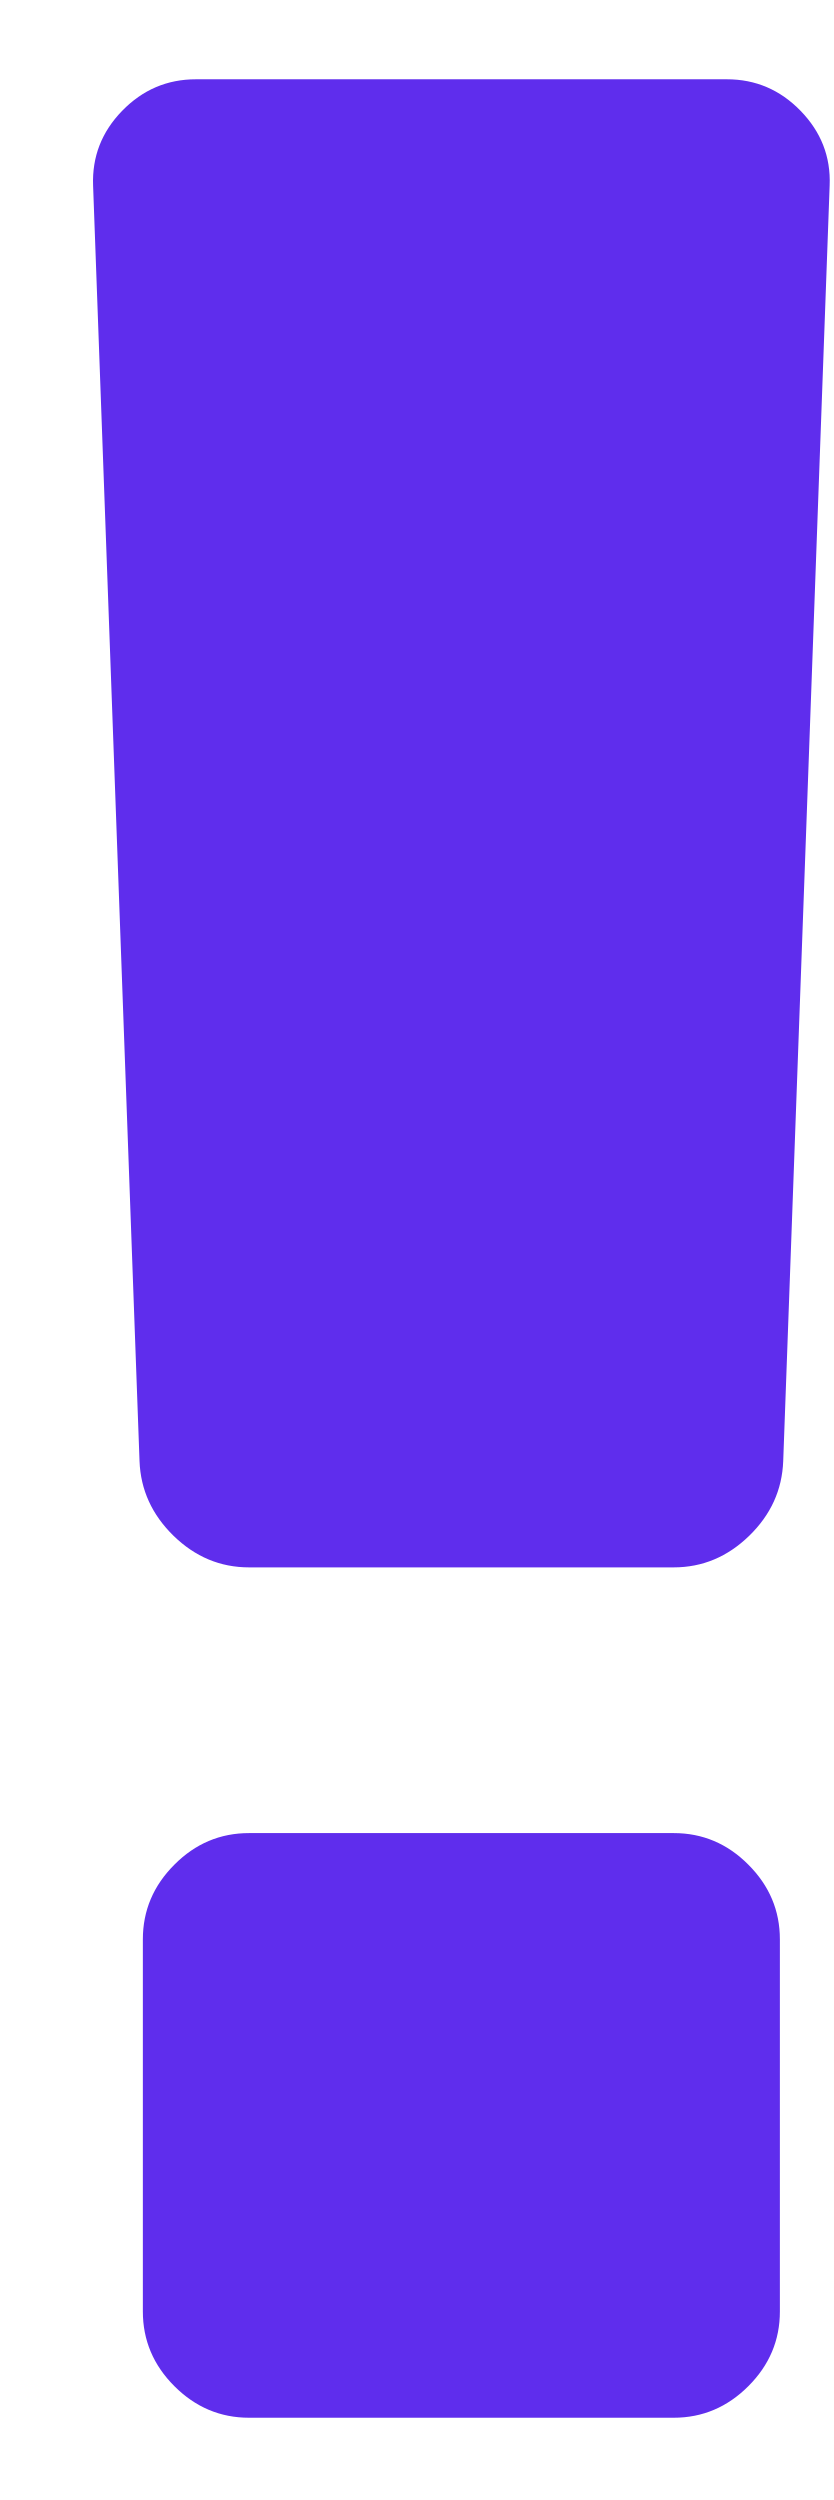
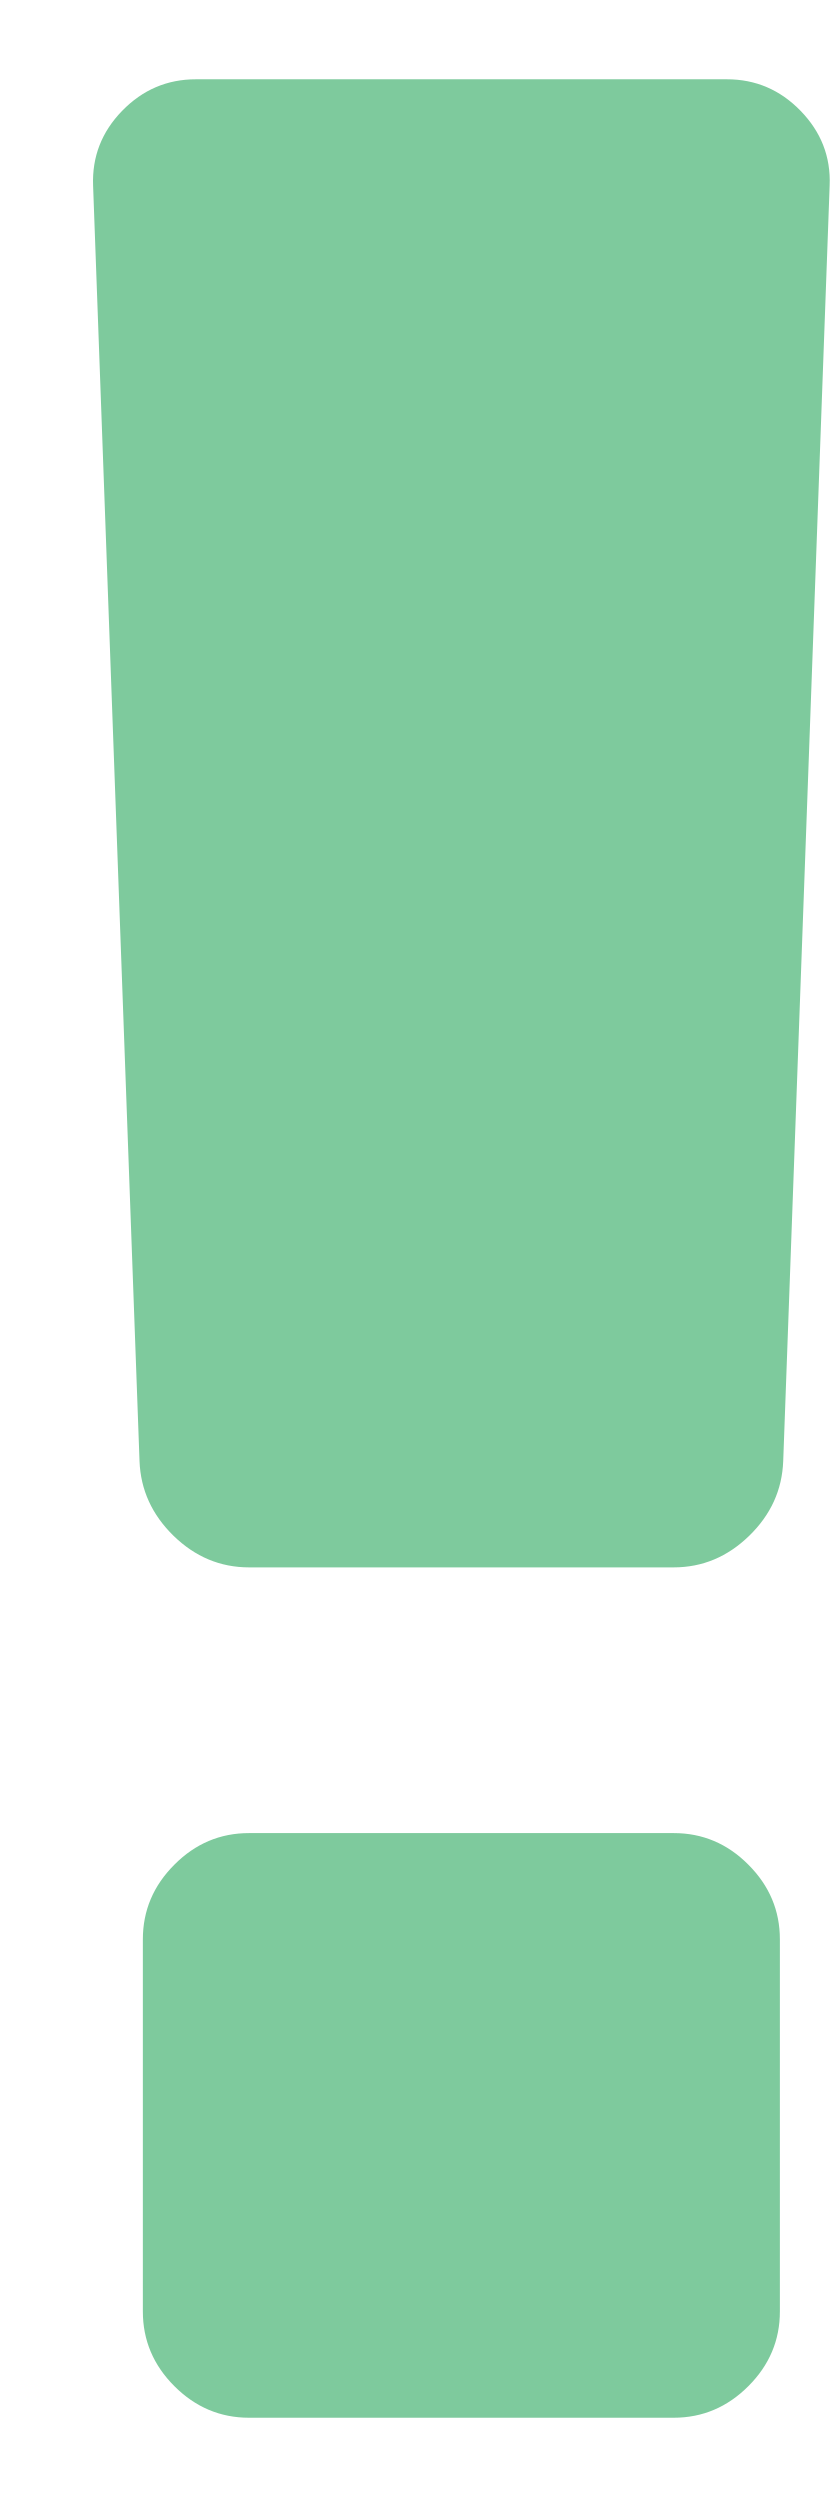
<svg xmlns="http://www.w3.org/2000/svg" width="7" height="21" viewBox="0 0 7 21" fill="none">
-   <path d="M6.551 16.291V19.416C6.551 19.658 6.463 19.867 6.286 20.044C6.11 20.22 5.901 20.309 5.659 20.309H2.092C1.85 20.309 1.641 20.22 1.465 20.044C1.288 19.867 1.2 19.658 1.2 19.416V16.291C1.2 16.049 1.288 15.84 1.465 15.663C1.641 15.486 1.85 15.398 2.092 15.398H5.659C5.901 15.398 6.11 15.486 6.286 15.663C6.463 15.84 6.551 16.049 6.551 16.291ZM6.969 1.559L6.579 12.273C6.57 12.515 6.475 12.724 6.293 12.901C6.112 13.077 5.901 13.166 5.659 13.166H2.092C1.85 13.166 1.639 13.077 1.458 12.901C1.277 12.724 1.181 12.515 1.172 12.273L0.782 1.559C0.773 1.317 0.854 1.108 1.026 0.931C1.198 0.754 1.404 0.666 1.646 0.666H6.105C6.347 0.666 6.553 0.754 6.725 0.931C6.897 1.108 6.979 1.317 6.969 1.559Z" fill="#5F2DED" />
+   <path d="M6.551 16.291V19.416C6.551 19.658 6.463 19.867 6.286 20.044C6.11 20.22 5.901 20.309 5.659 20.309H2.092C1.85 20.309 1.641 20.22 1.465 20.044C1.288 19.867 1.2 19.658 1.2 19.416V16.291C1.2 16.049 1.288 15.84 1.465 15.663C1.641 15.486 1.85 15.398 2.092 15.398H5.659C5.901 15.398 6.11 15.486 6.286 15.663C6.463 15.84 6.551 16.049 6.551 16.291ZM6.969 1.559L6.579 12.273C6.57 12.515 6.475 12.724 6.293 12.901C6.112 13.077 5.901 13.166 5.659 13.166H2.092C1.85 13.166 1.639 13.077 1.458 12.901C1.277 12.724 1.181 12.515 1.172 12.273L0.782 1.559C0.773 1.317 0.854 1.108 1.026 0.931C1.198 0.754 1.404 0.666 1.646 0.666H6.105C6.347 0.666 6.553 0.754 6.725 0.931C6.897 1.108 6.979 1.317 6.969 1.559Z" fill="#7ECA9D" />
</svg>
